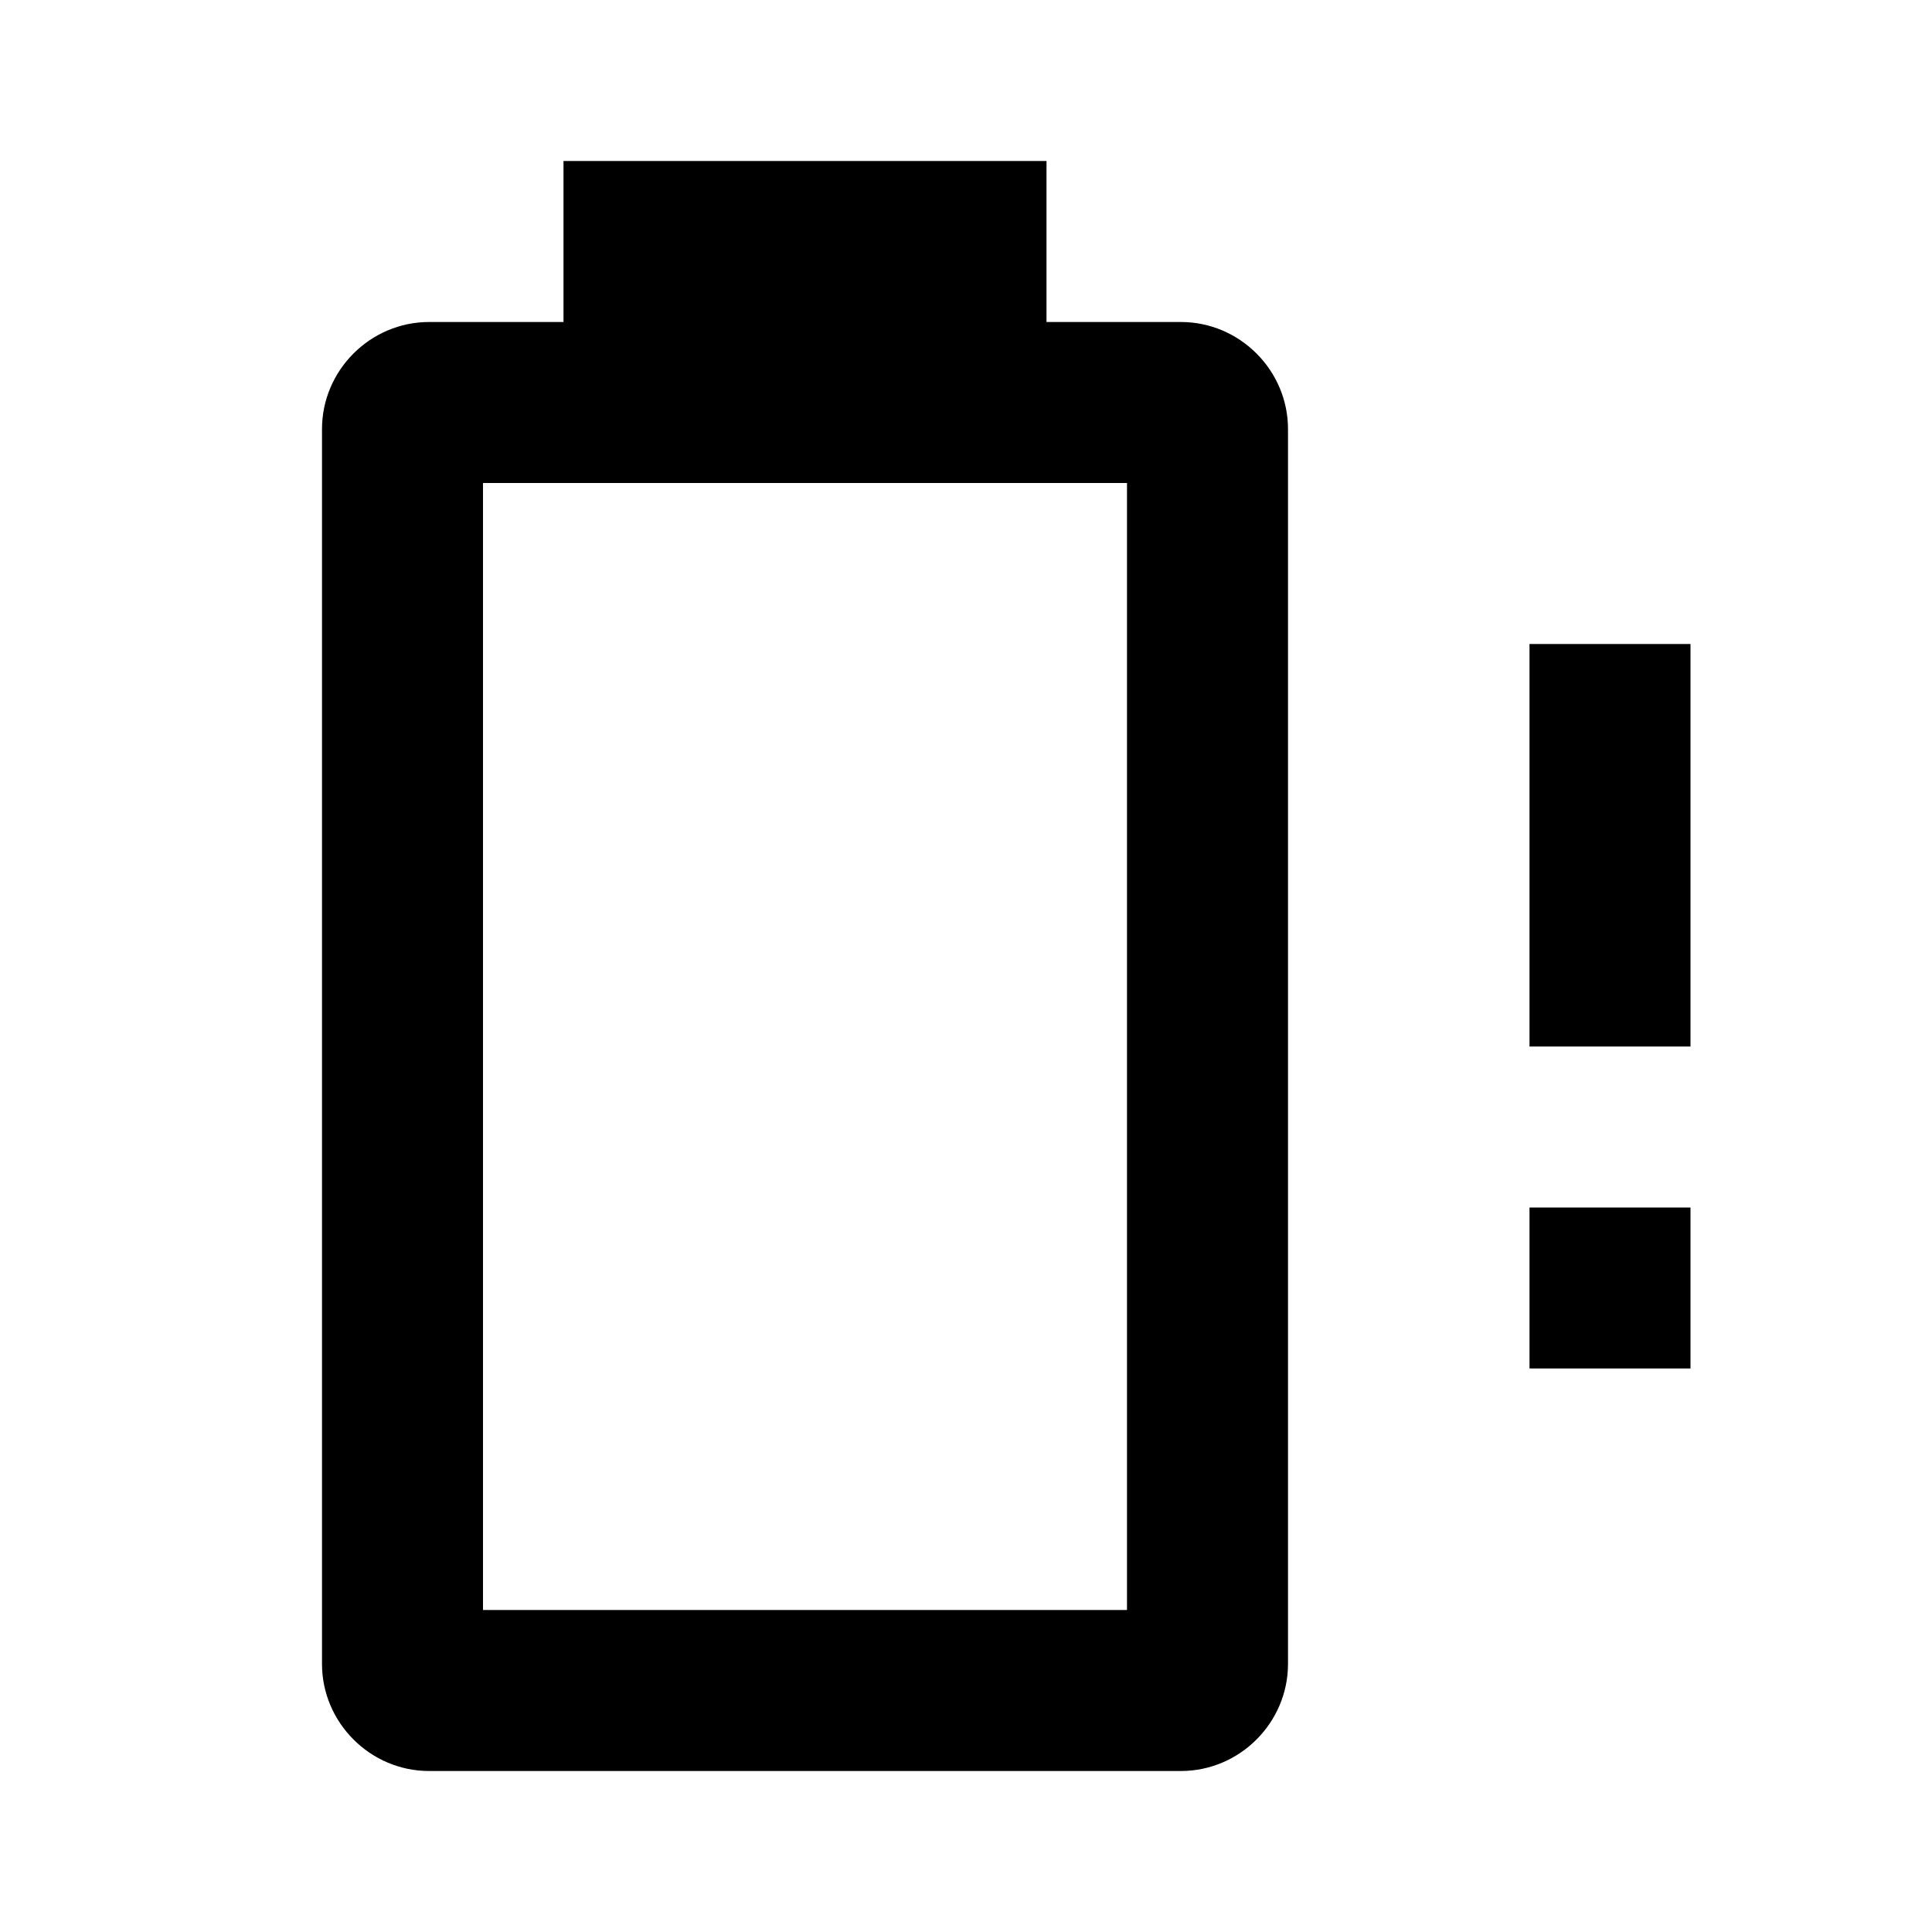
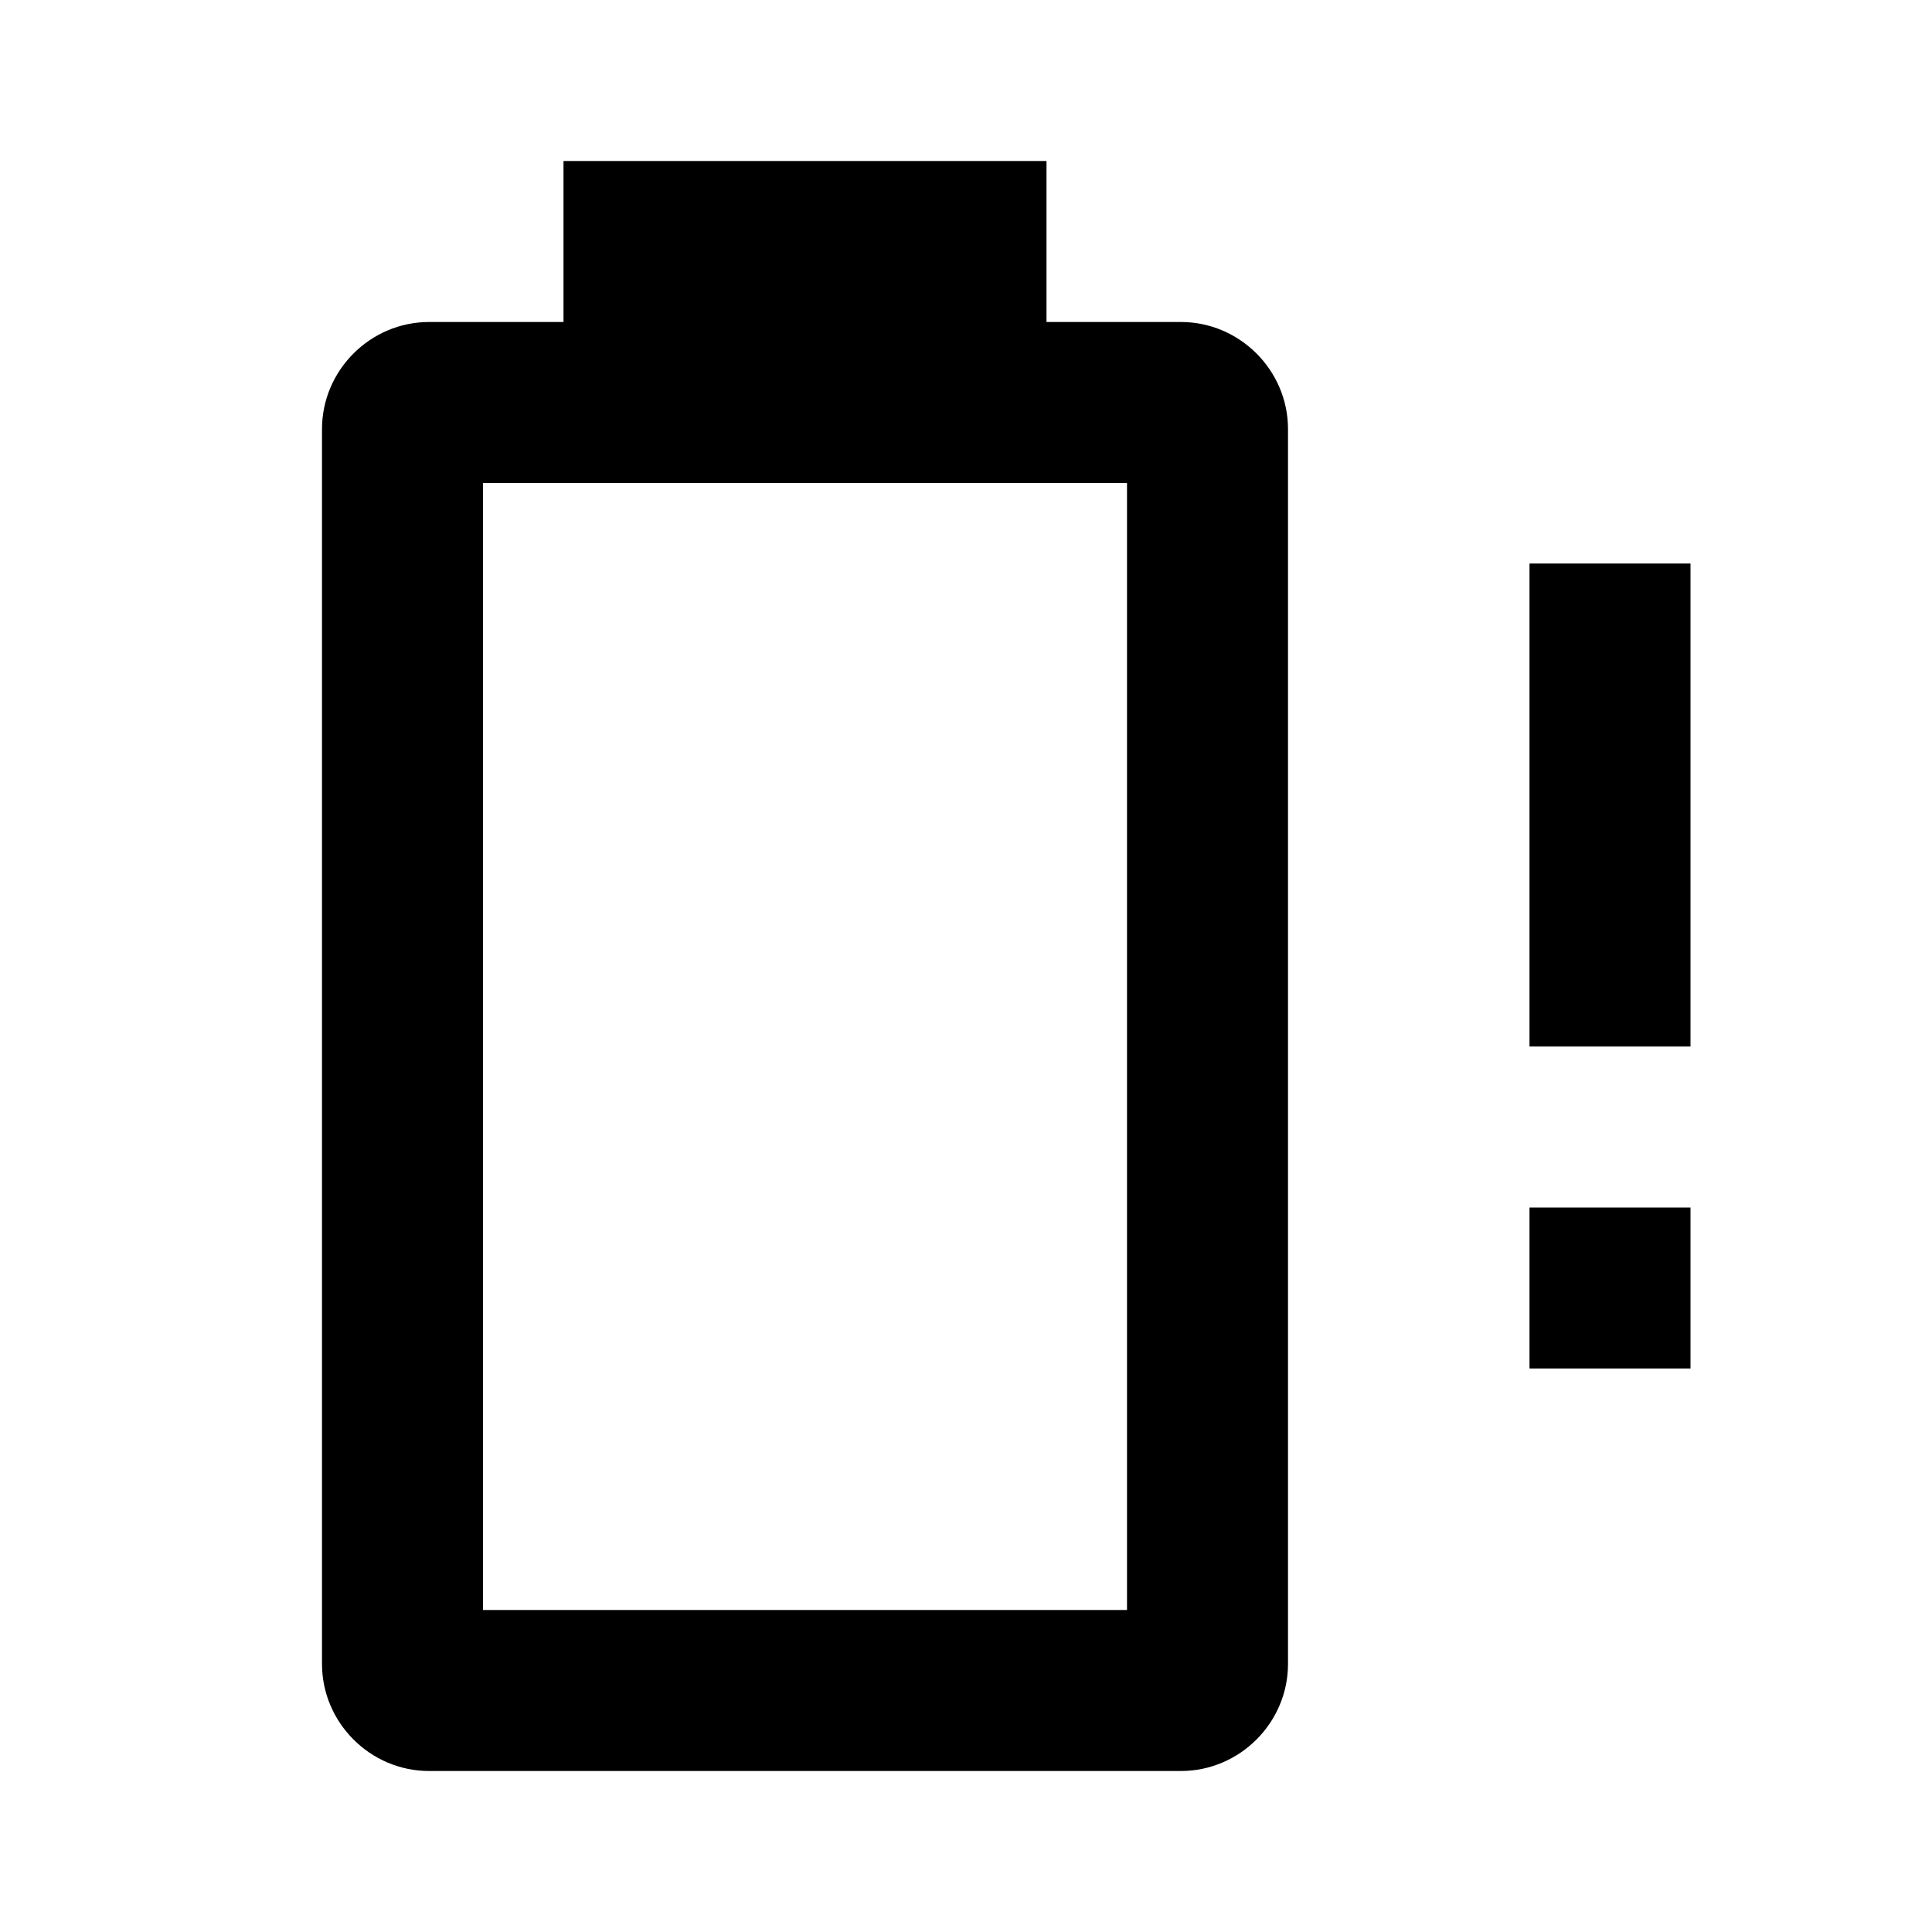
<svg xmlns="http://www.w3.org/2000/svg" version="1.1" id="mdi-battery-alert-variant-outline" width="24" height="24" viewBox="0 0 24 24">
-   <path d="M14 20H6V6H14M14.67 4H13V2H7V4H5.33C4.6 4 4 4.6 4 5.33V20.67C4 21.4 4.6 22 5.33 22H14.67C15.4 22 16 21.4 16 20.67V5.33C16 4.6 15.4 4 14.67 4M21 8H19V13H21V8M21 15H19V17H21V15Z" />
+   <path d="M14 20H6V6H14M14.67 4H13V2H7V4H5.33C4.6 4 4 4.6 4 5.33V20.67C4 21.4 4.6 22 5.33 22H14.67C15.4 22 16 21.4 16 20.67V5.33C16 4.6 15.4 4 14.67 4M21 7H19V13H21V8M21 15H19V17H21V15Z" />
</svg>
